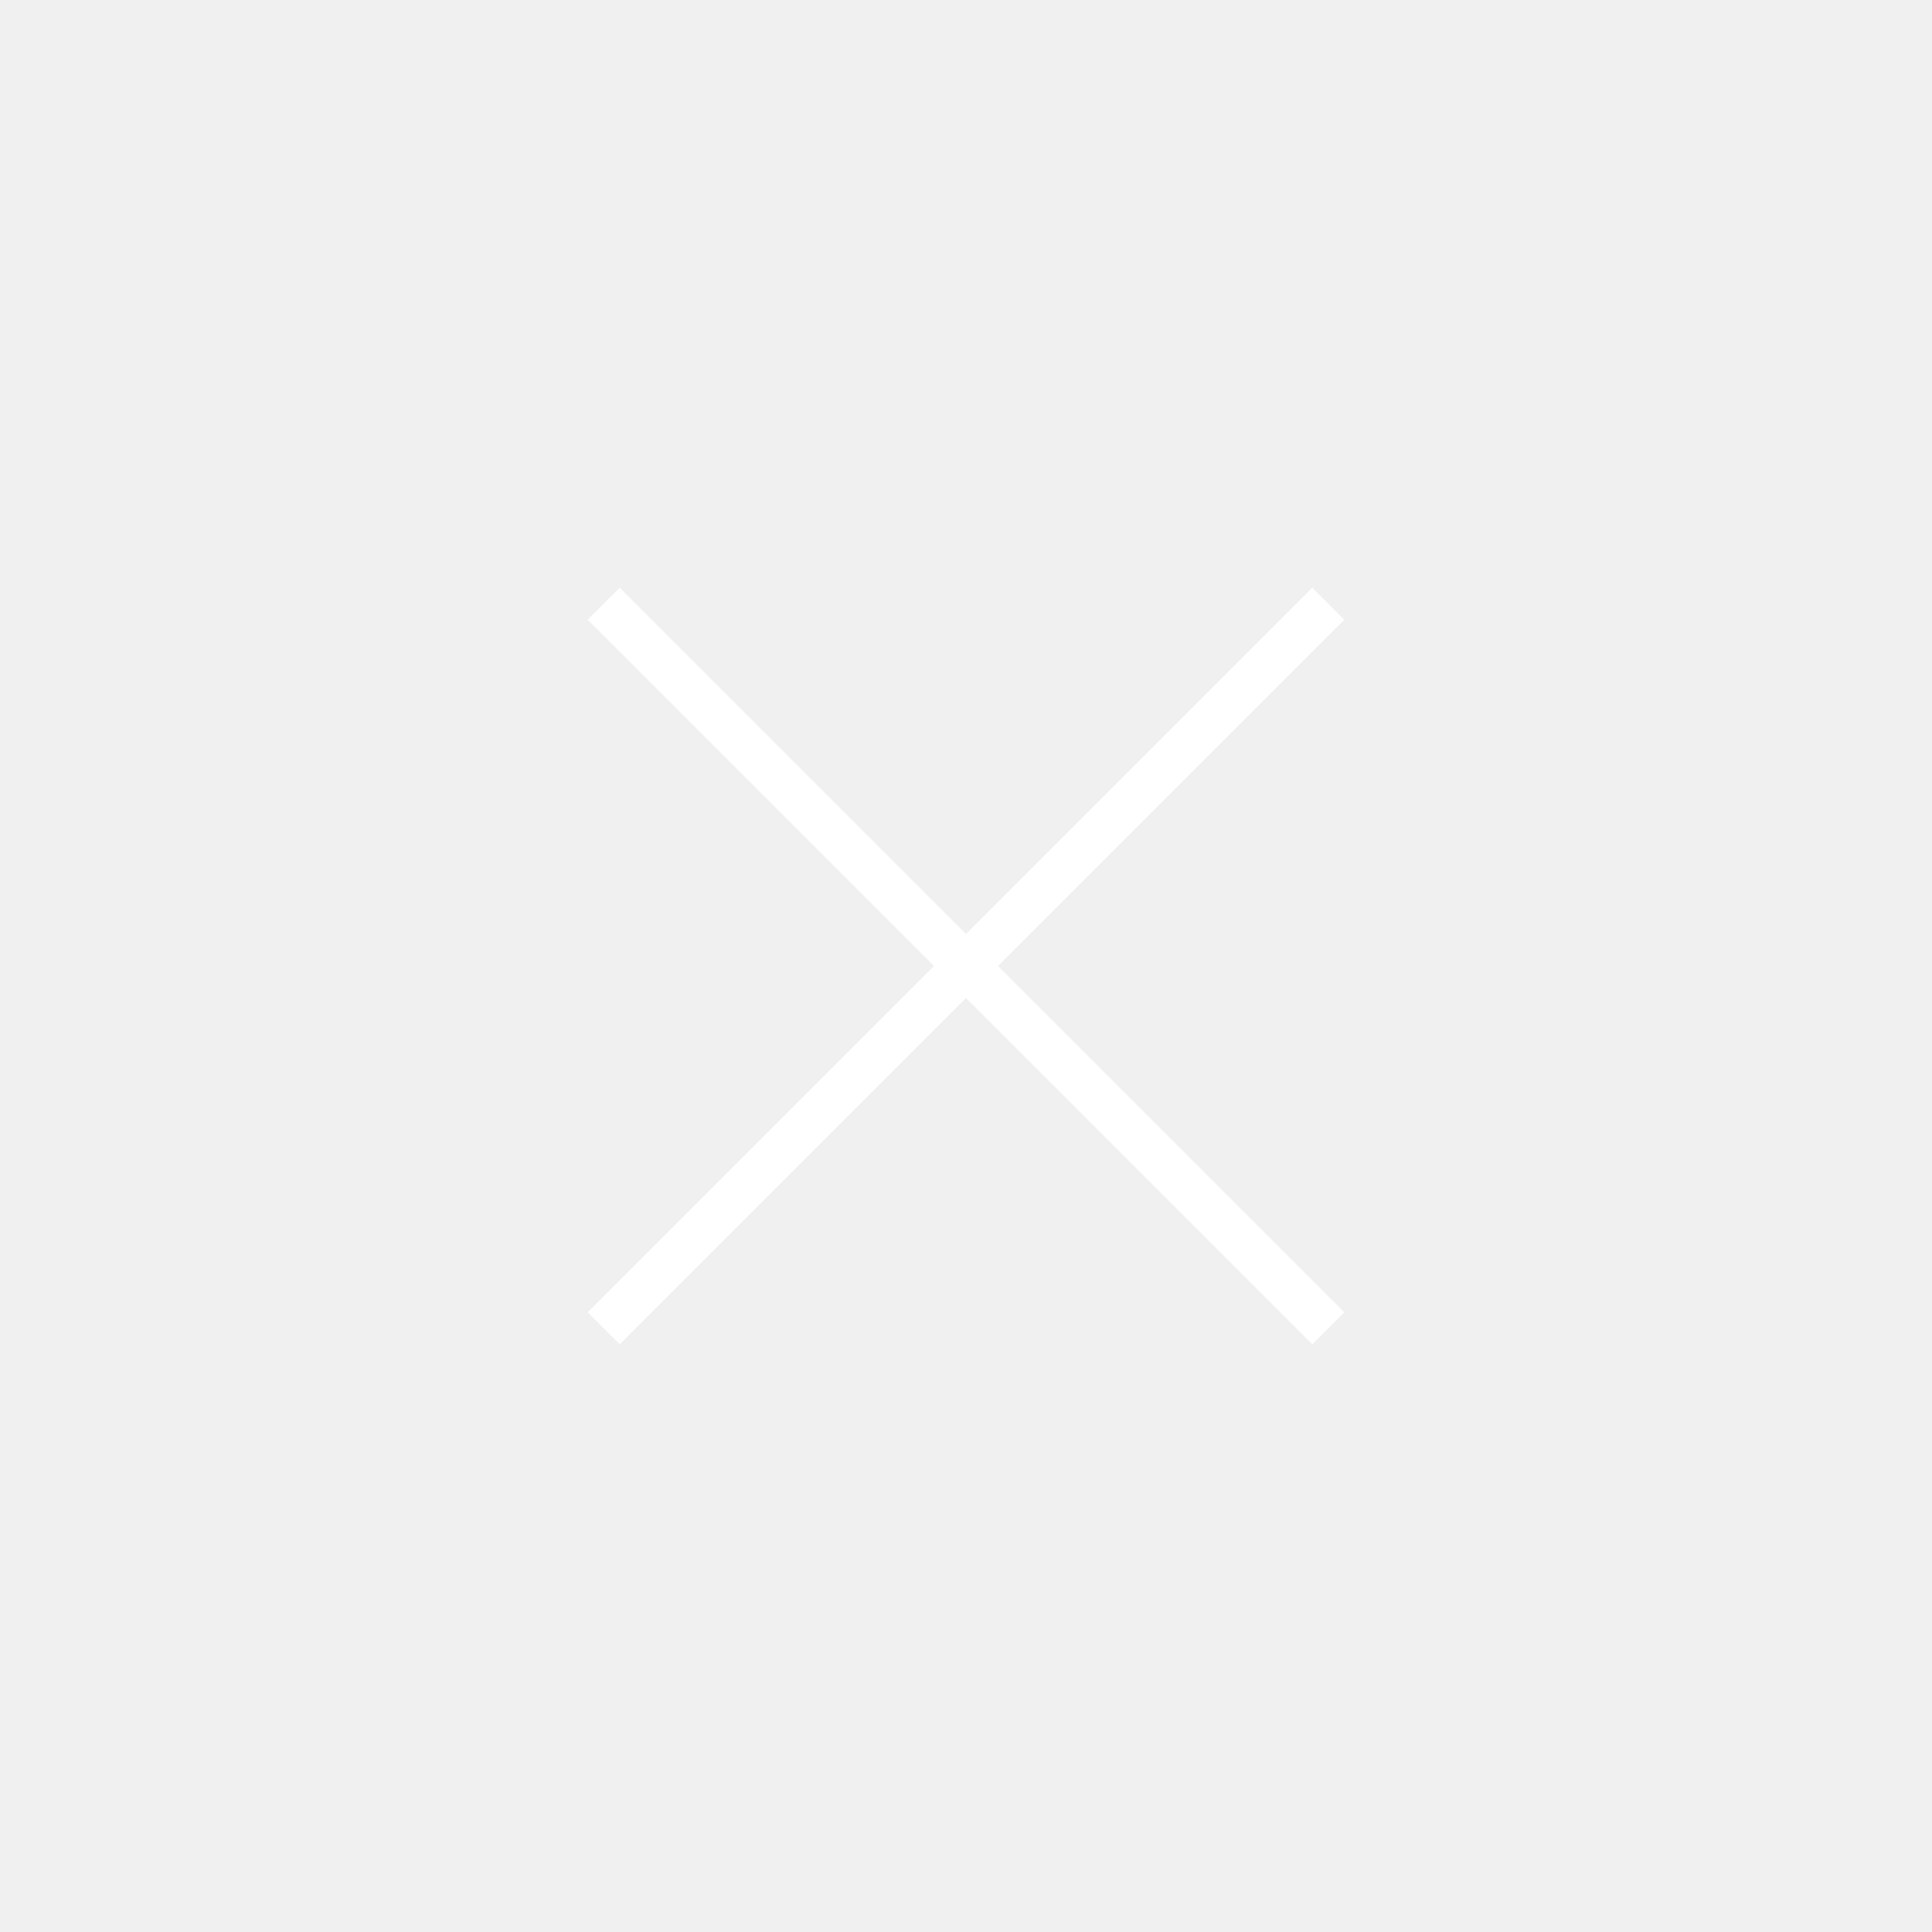
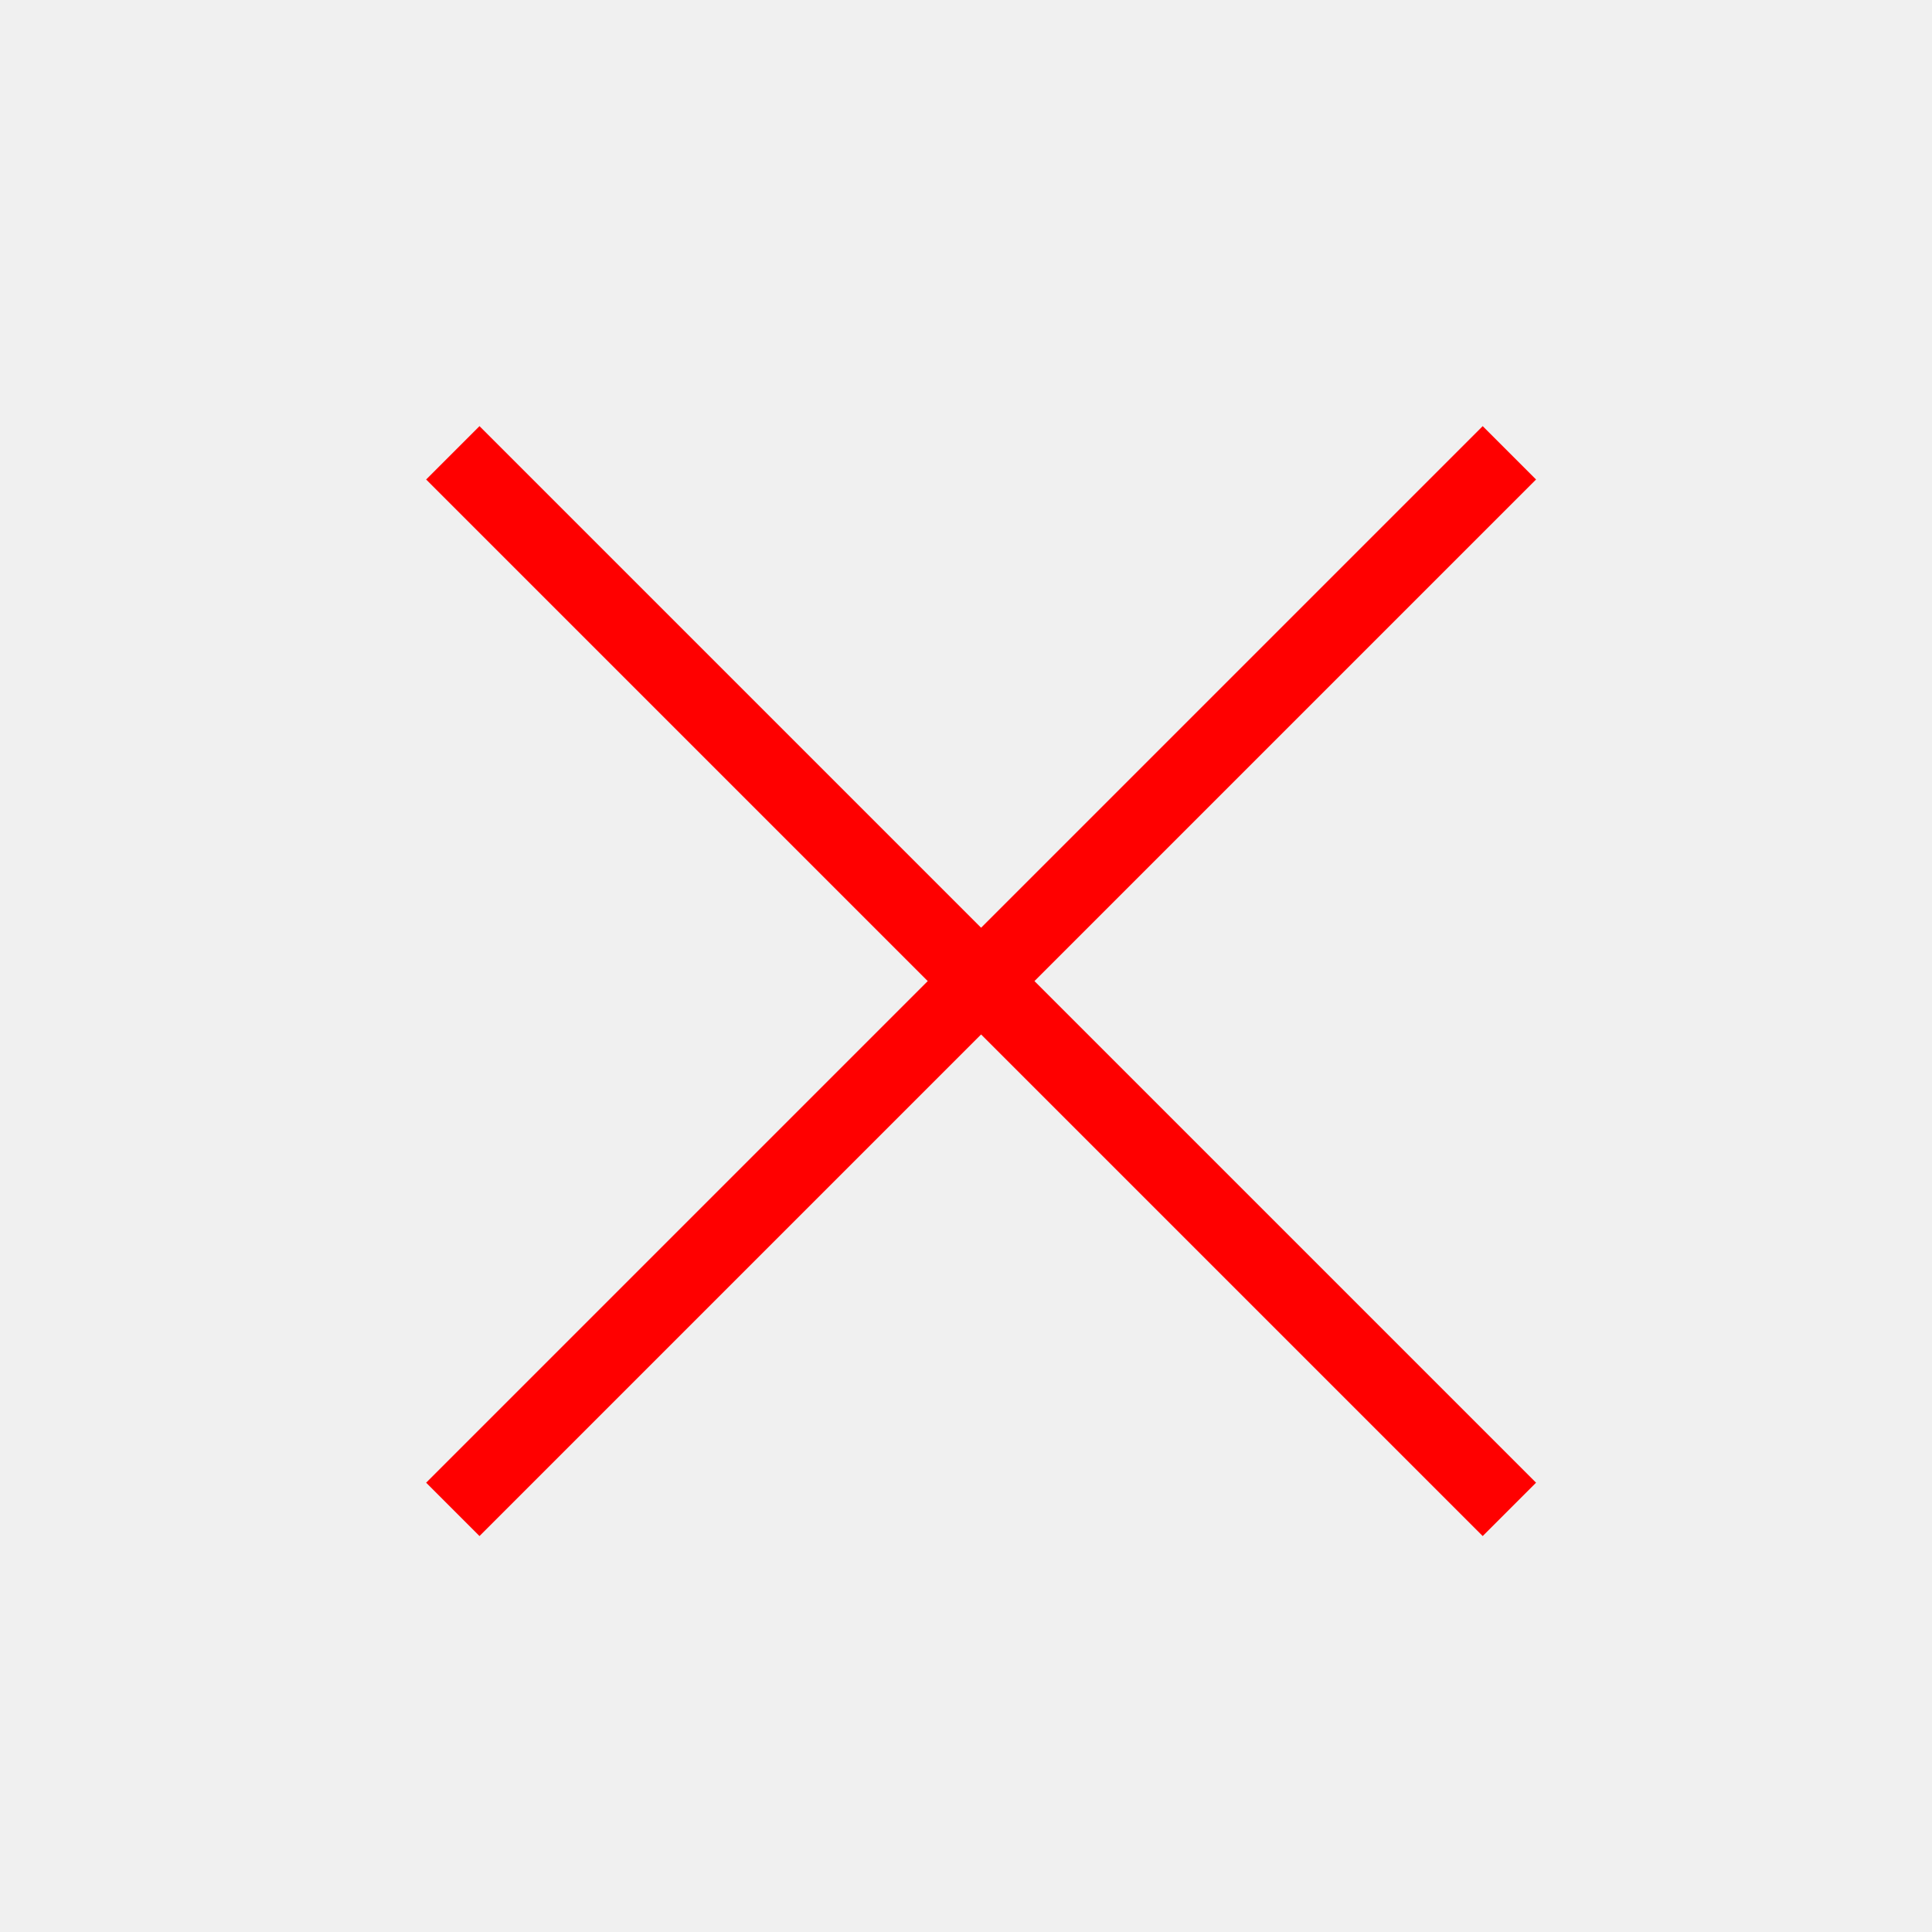
<svg xmlns="http://www.w3.org/2000/svg" width="64px" height="64px" viewBox="0 0 64 64" zoomAndPan="disable">
  <style>
		line {
- 			stroke: #fff;
- 			stroke-width: 1.5px;
+ 			stroke: #ff0000;
+ 			stroke-width: 2.5px;
		}
	</style>
-   <line x1="20" y1="20" x2="44" y2="44" />
-   <line x1="20" y1="44" x2="44" y2="20" />
+   <line x1="15" y1="15" x2="50" y2="50" />
+   <line x1="15" y1="50" x2="50" y2="15" />
</svg>
